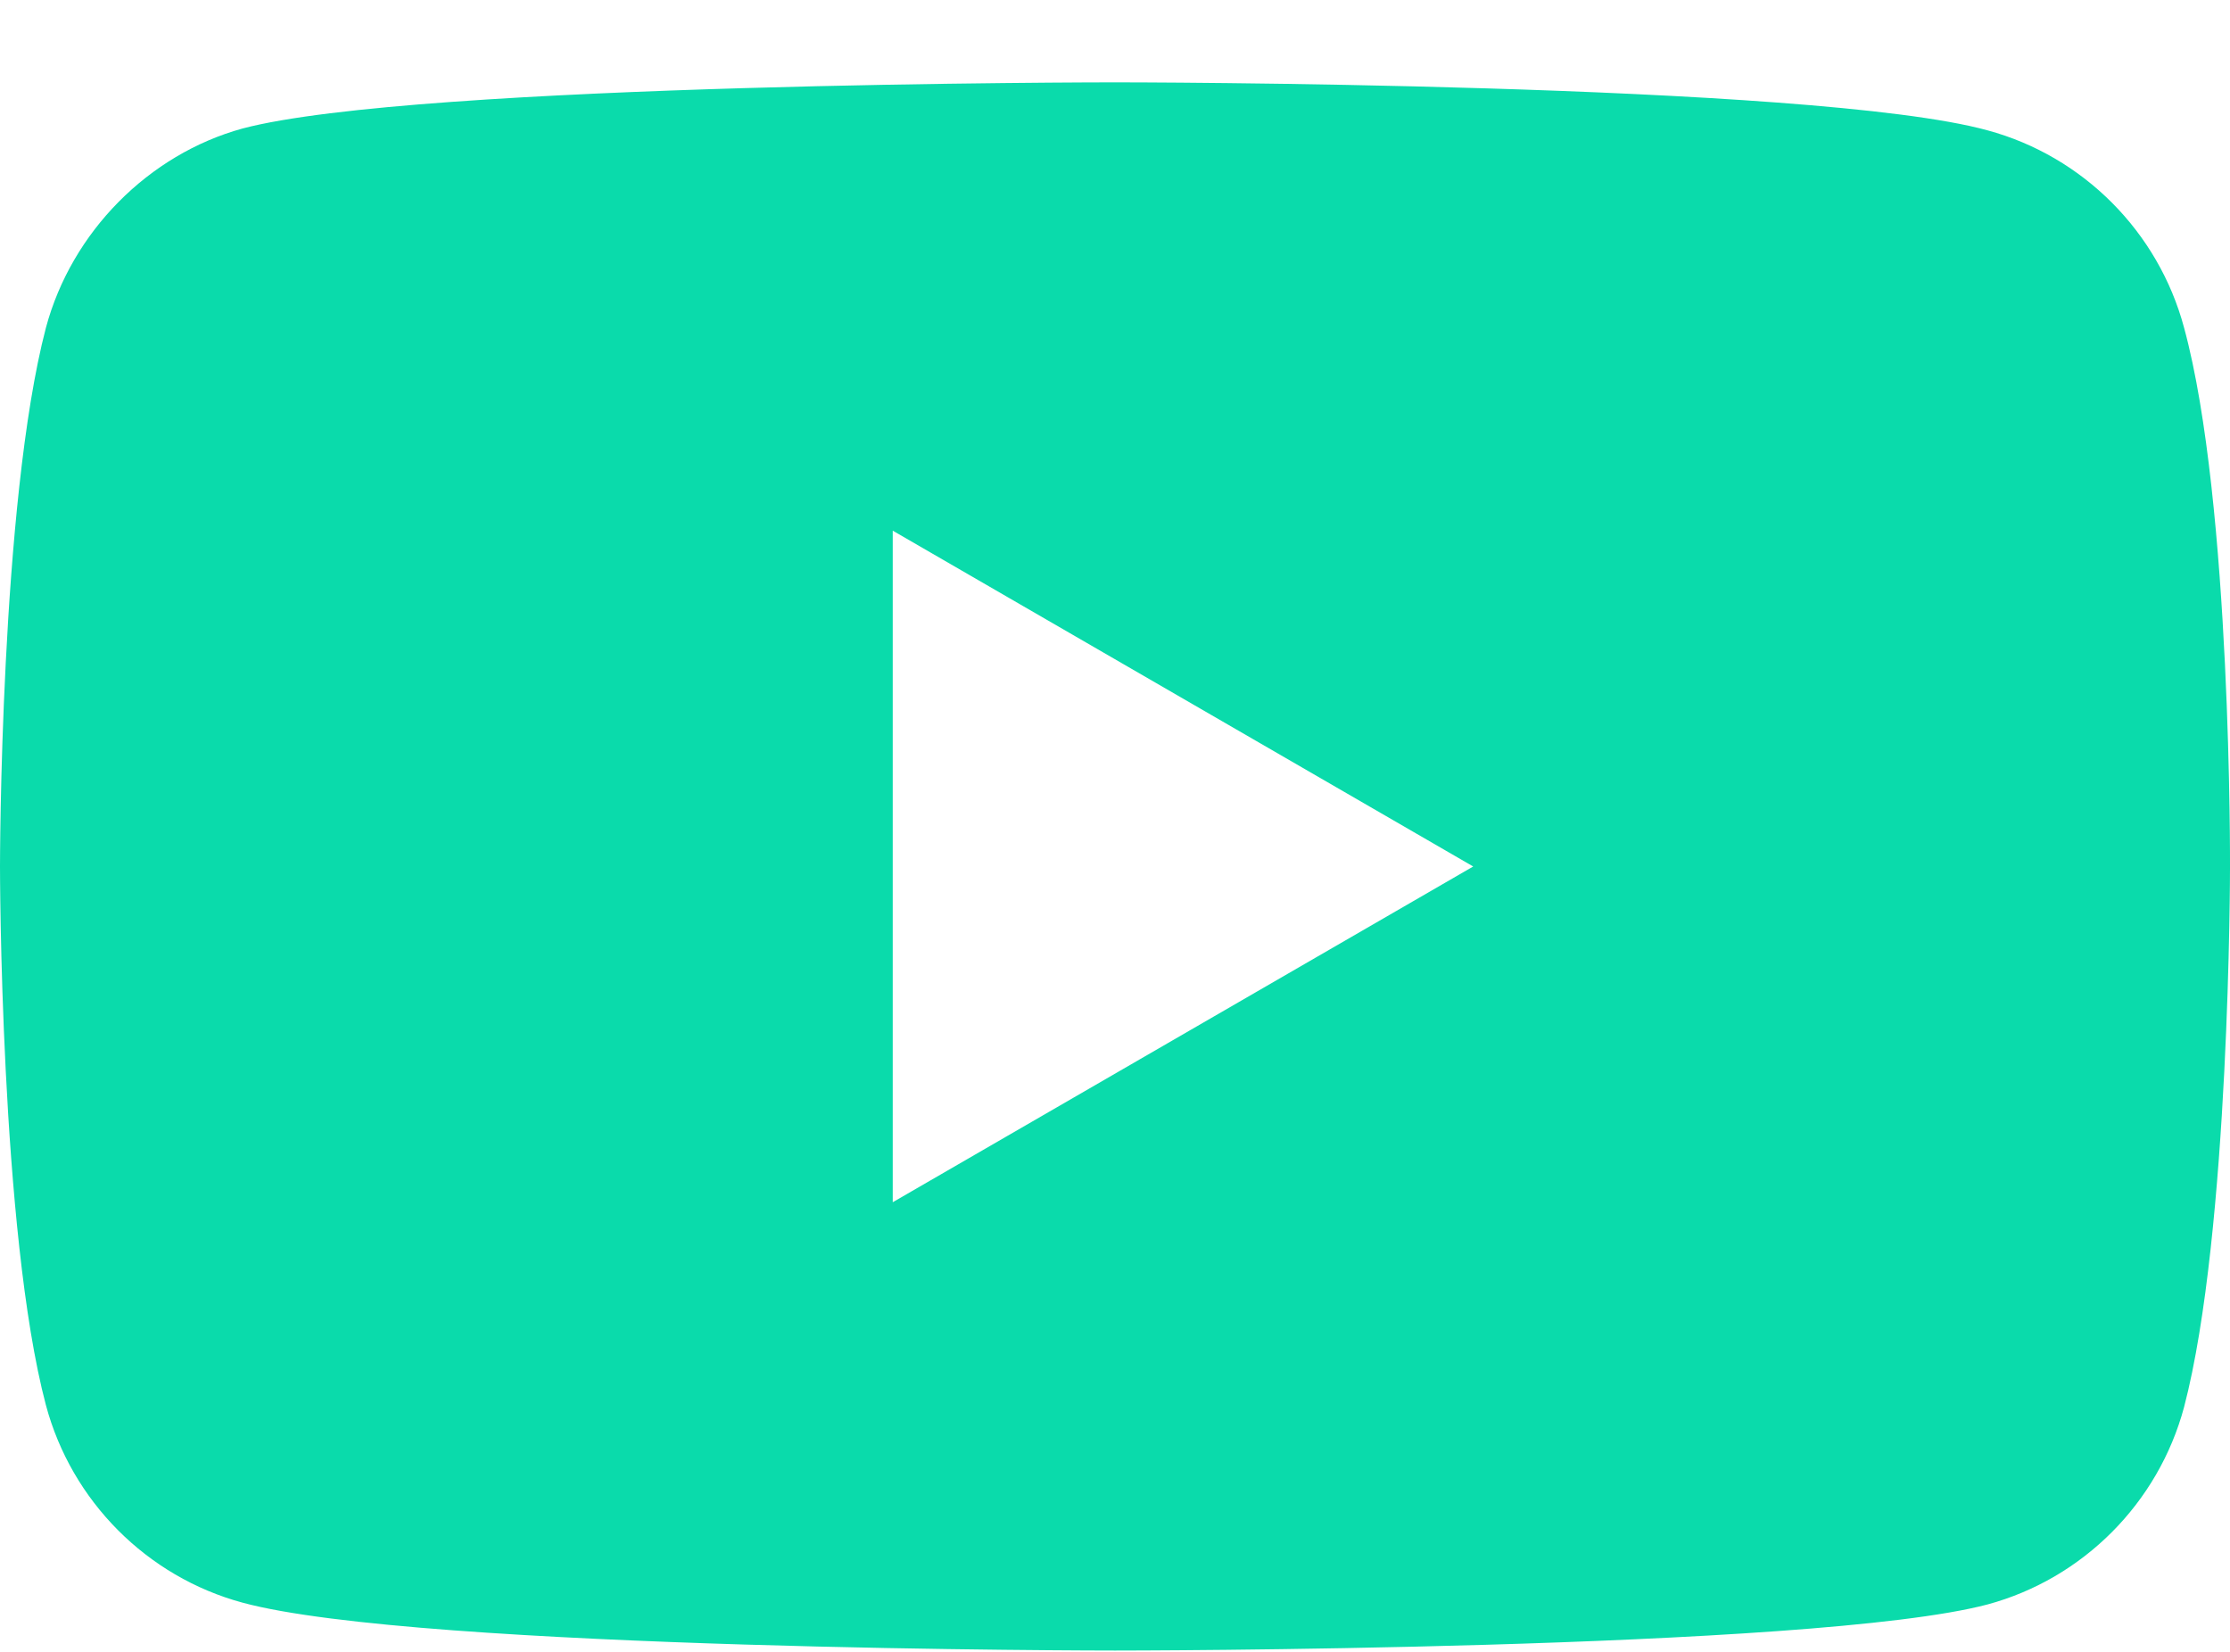
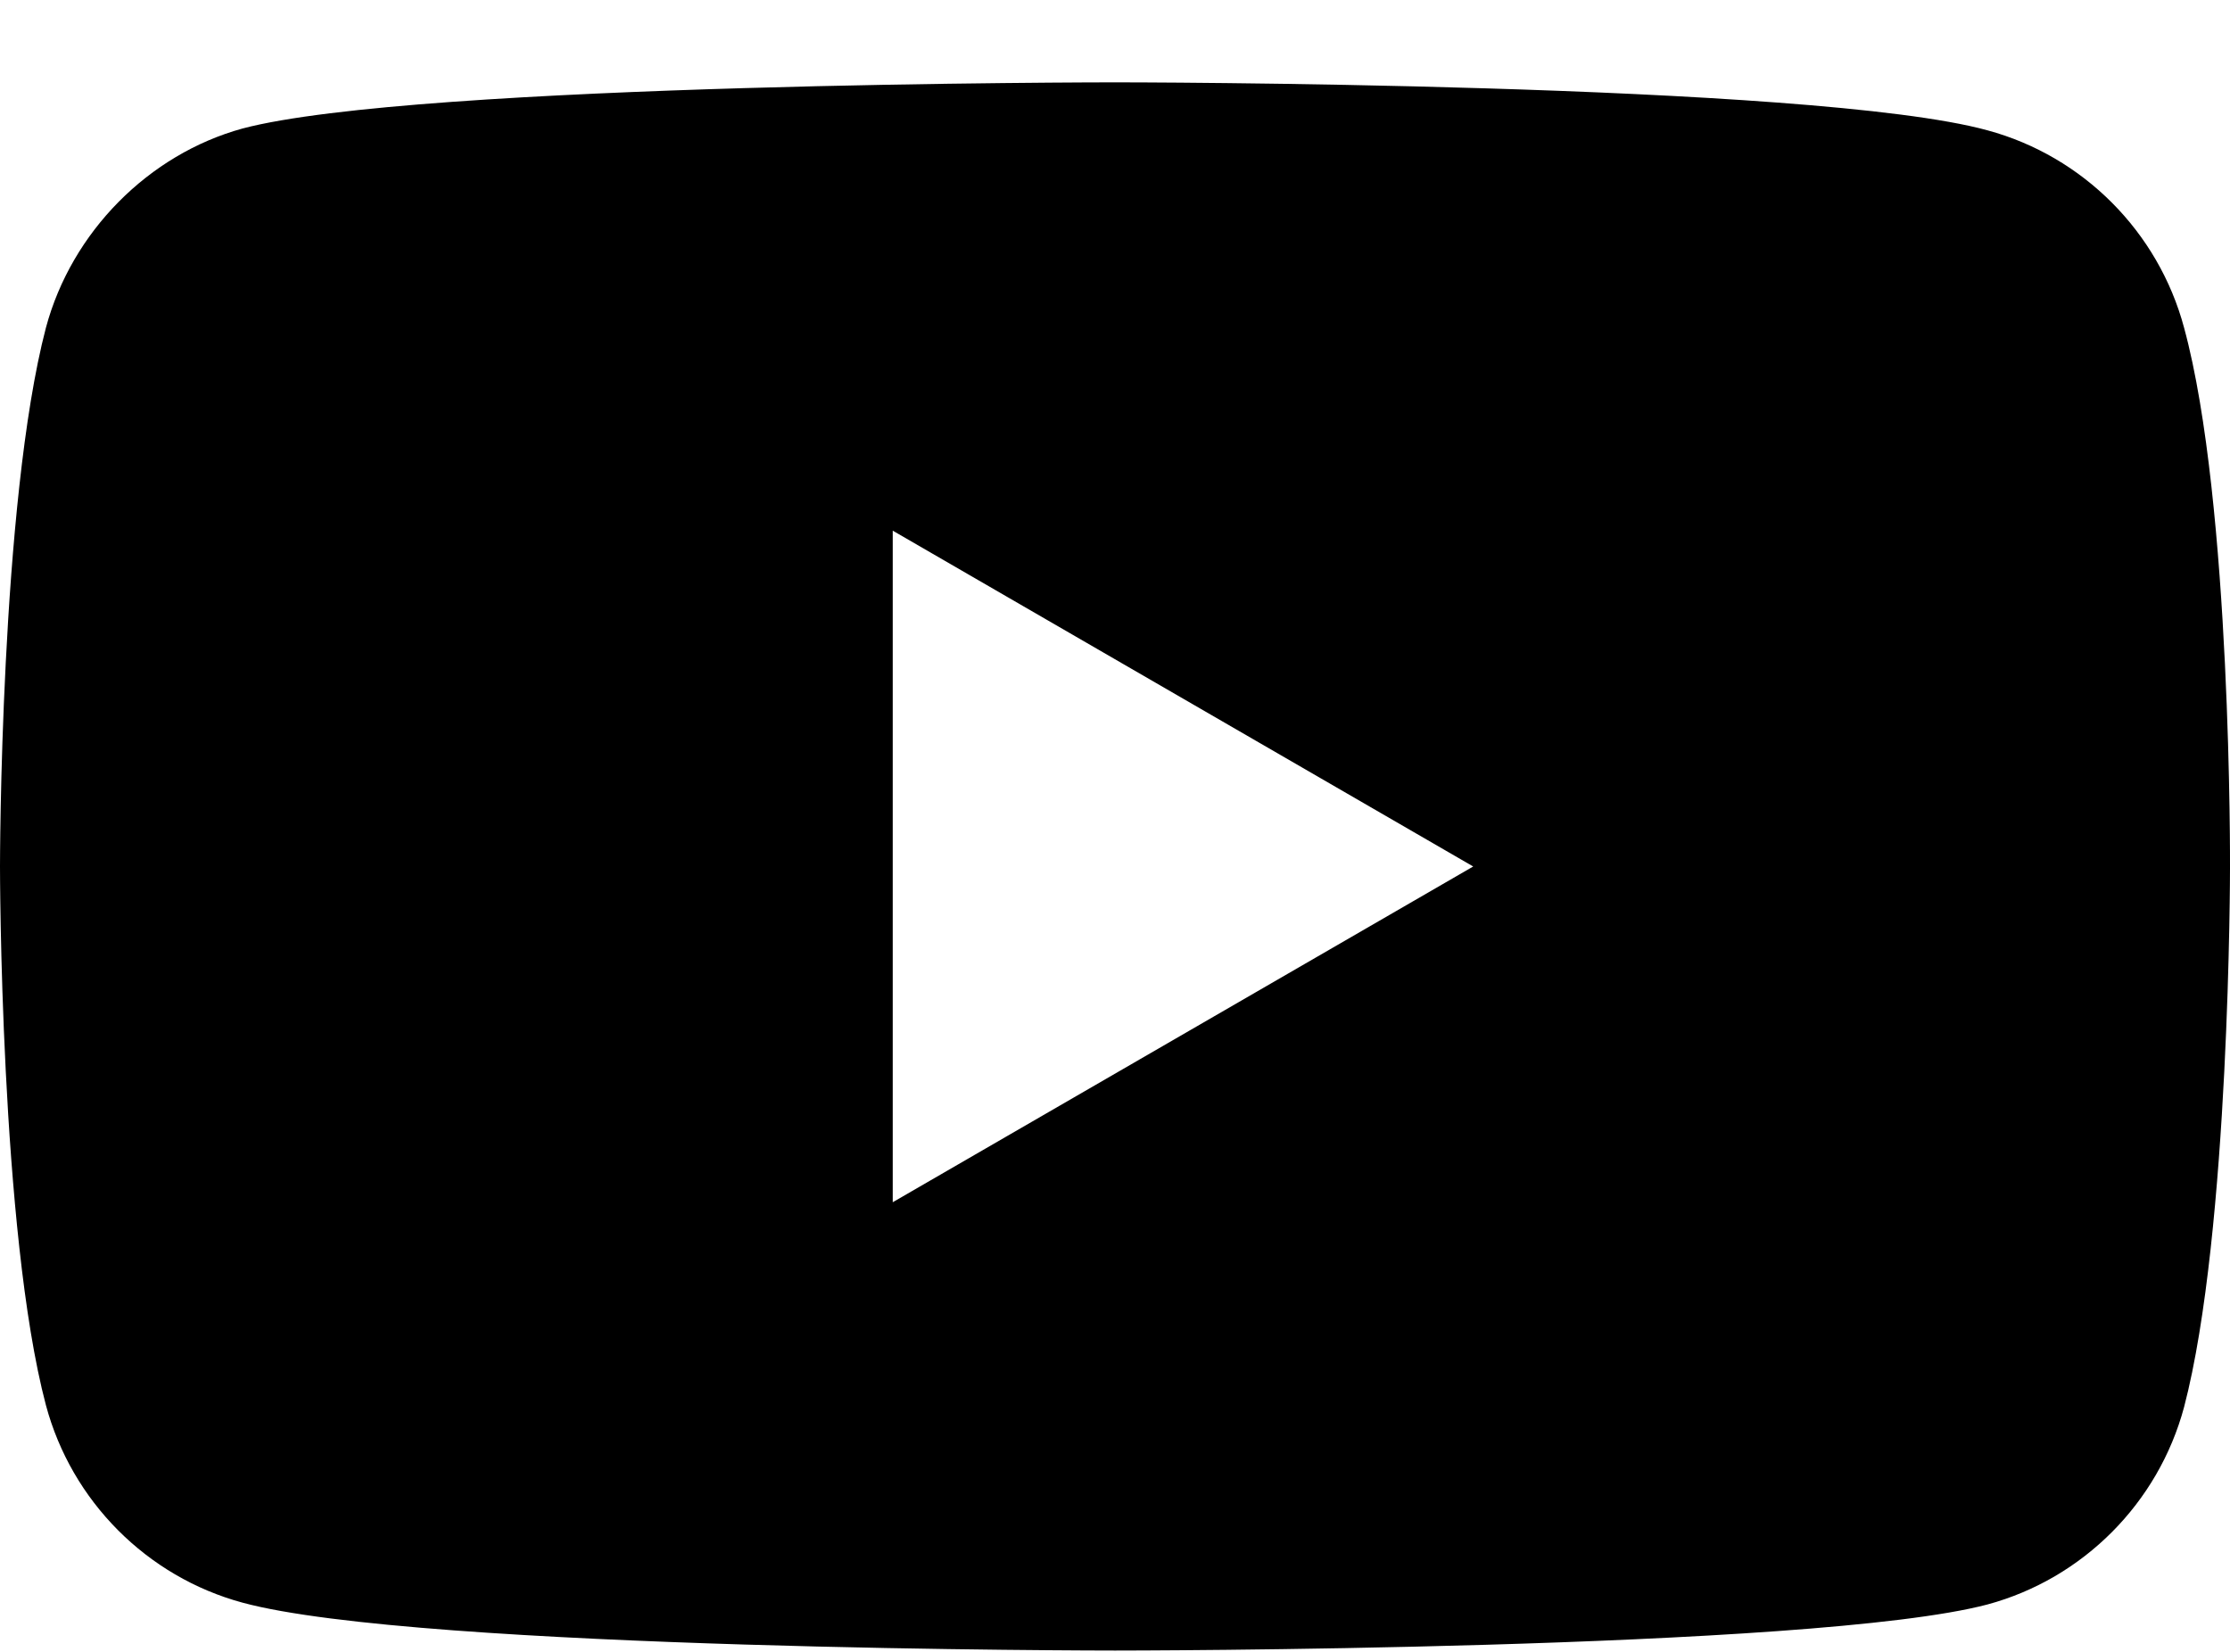
- <svg xmlns="http://www.w3.org/2000/svg" width="27" height="20" viewBox="0 0 27 20" fill="none">
-   <path d="M26.444 3.968C26.133 2.806 25.221 1.891 24.064 1.578C21.951 0.997 13.5 0.997 13.5 0.997C13.5 0.997 5.048 0.997 2.936 1.556C1.801 1.868 0.867 2.807 0.556 3.968C0 6.09 0 10.491 0 10.491C0 10.491 0 14.914 0.556 17.013C0.867 18.175 1.779 19.091 2.936 19.404C5.071 19.984 13.5 19.984 13.5 19.984C13.5 19.984 21.951 19.984 24.064 19.426C25.221 19.113 26.133 18.197 26.444 17.036C27 14.914 27 10.513 27 10.513C27 10.513 27.022 6.09 26.444 3.968V3.968ZM10.809 14.556V6.425L17.837 10.491L10.809 14.556Z" fill="#0ADBAB" />
+ <svg xmlns="http://www.w3.org/2000/svg" width="27" height="20" viewBox="0 0 27 20">
+   <path d="M26.444 3.968C26.133 2.806 25.221 1.891 24.064 1.578C21.951 0.997 13.5 0.997 13.5 0.997C13.5 0.997 5.048 0.997 2.936 1.556C1.801 1.868 0.867 2.807 0.556 3.968C0 6.09 0 10.491 0 10.491C0 10.491 0 14.914 0.556 17.013C0.867 18.175 1.779 19.091 2.936 19.404C5.071 19.984 13.5 19.984 13.5 19.984C13.5 19.984 21.951 19.984 24.064 19.426C25.221 19.113 26.133 18.197 26.444 17.036C27 14.914 27 10.513 27 10.513C27 10.513 27.022 6.09 26.444 3.968V3.968ZM10.809 14.556V6.425L17.837 10.491L10.809 14.556Z" />
</svg>
